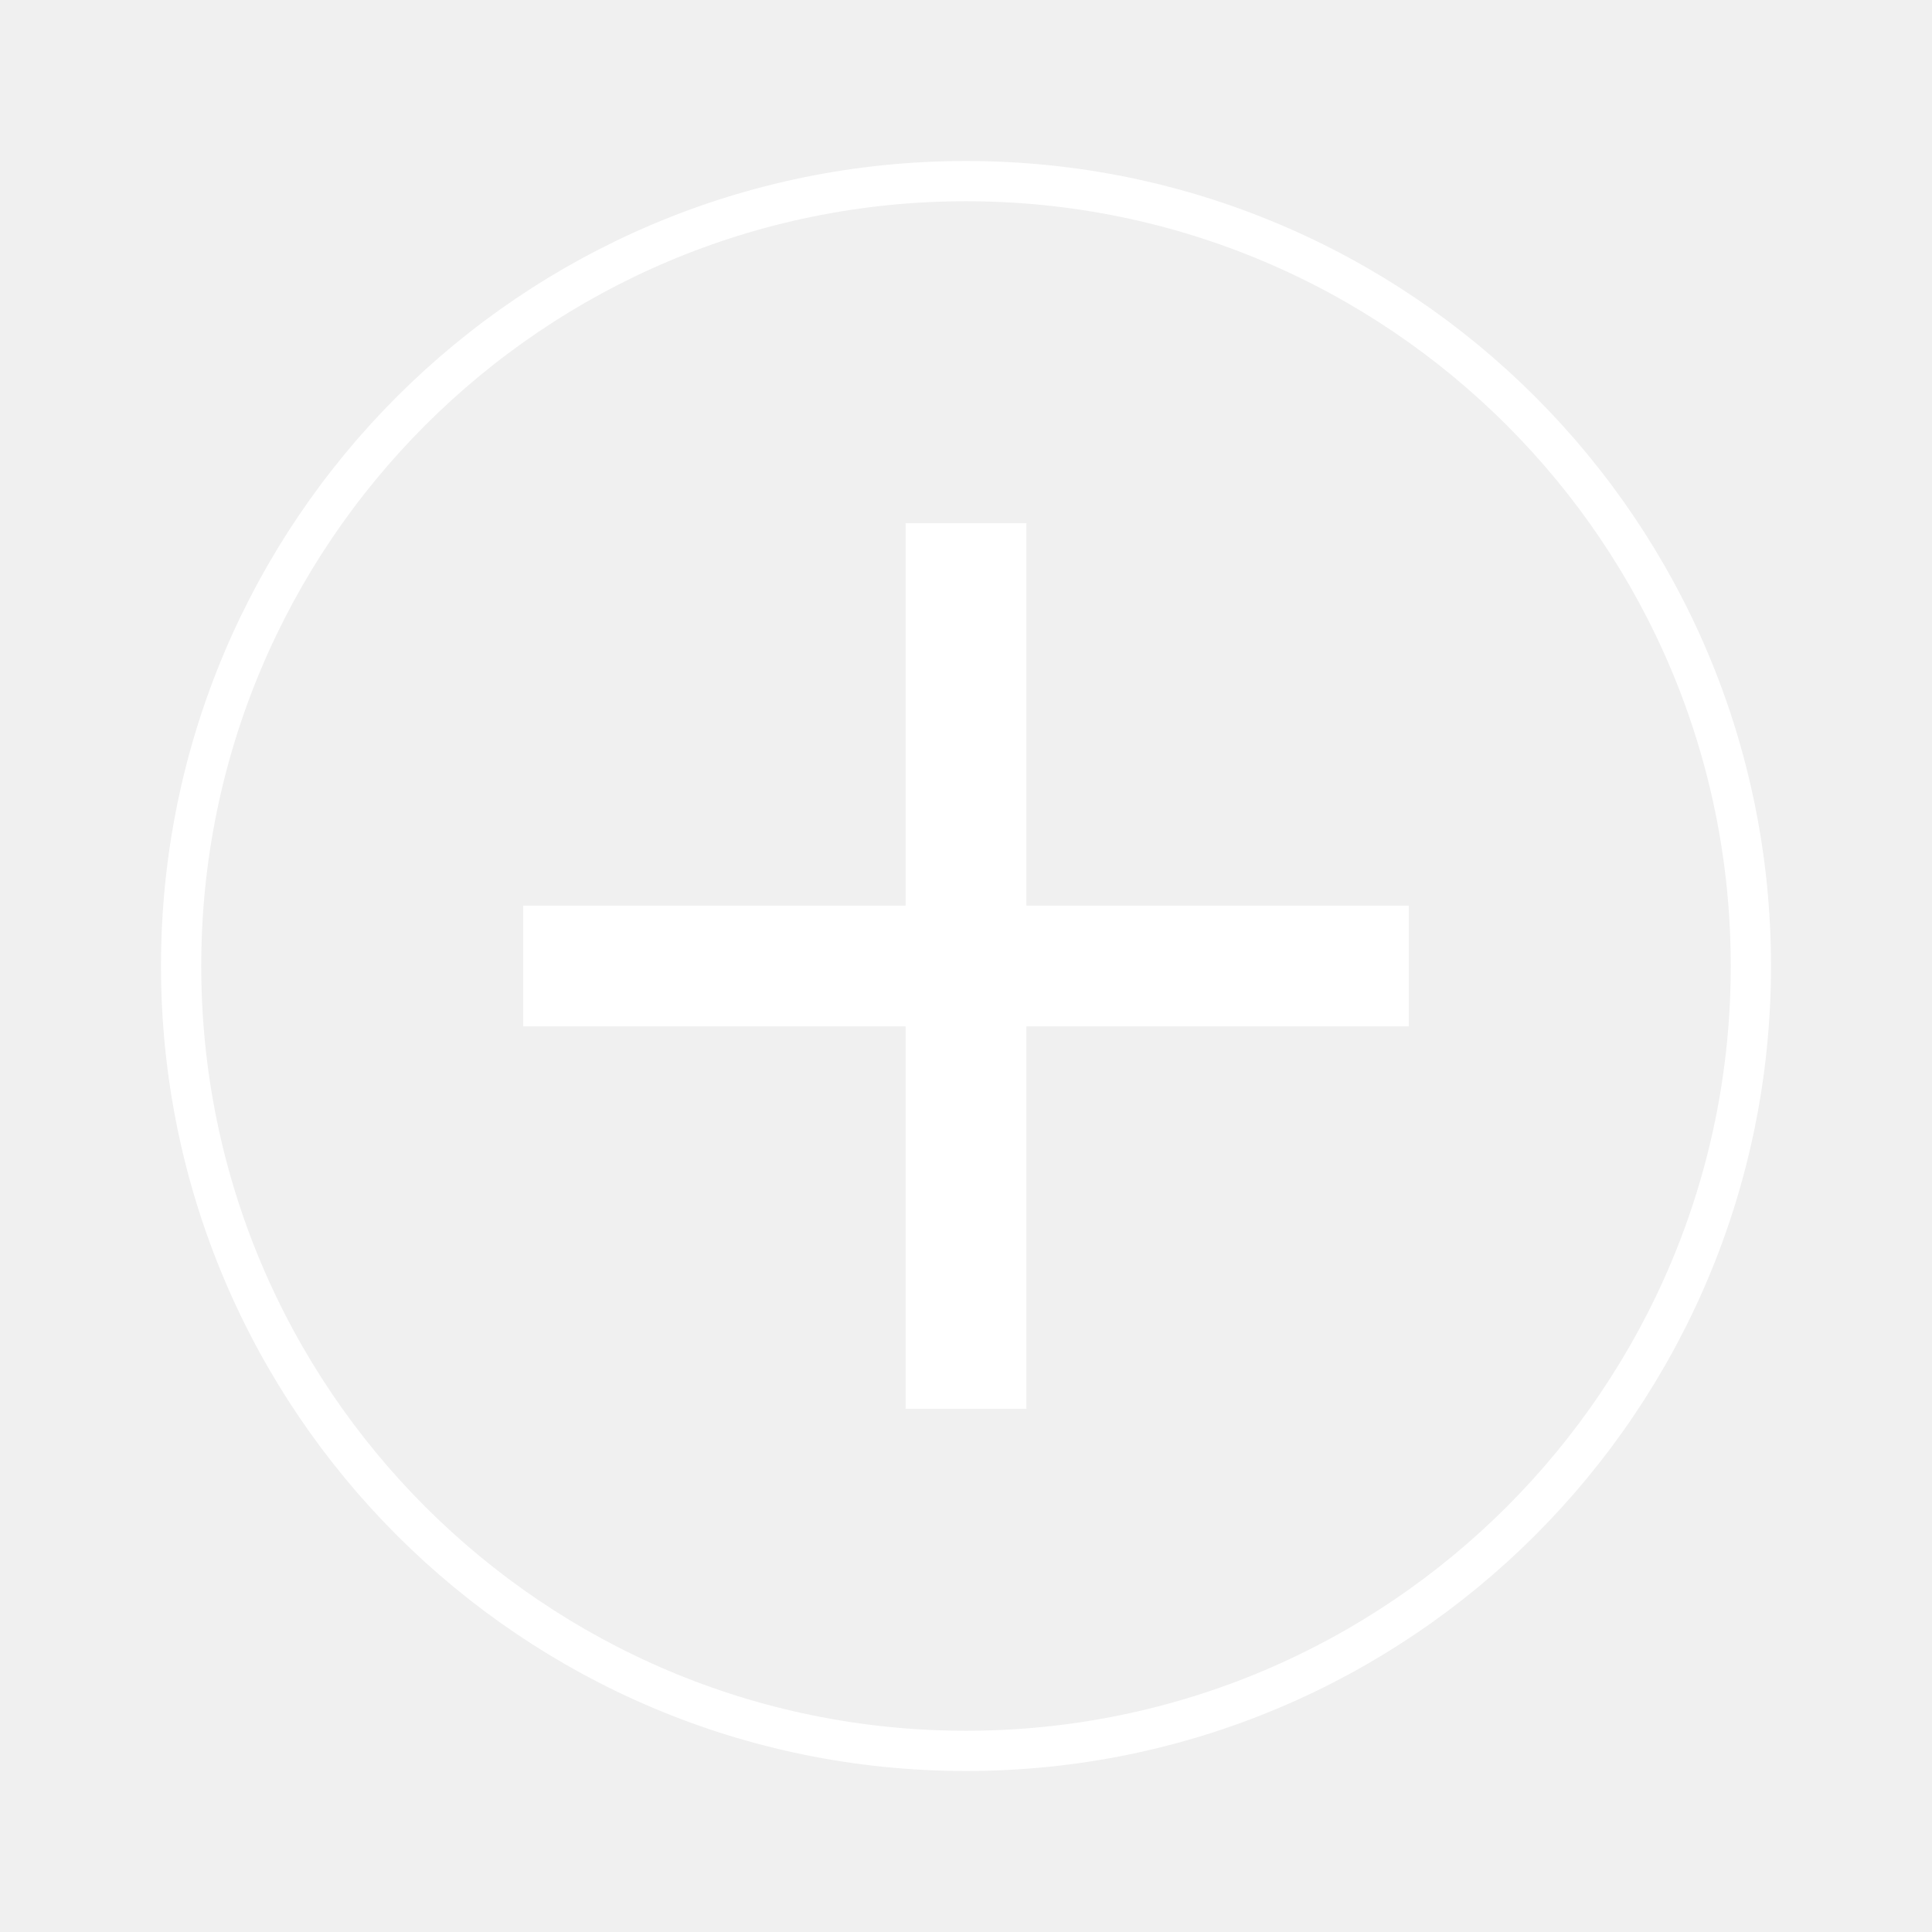
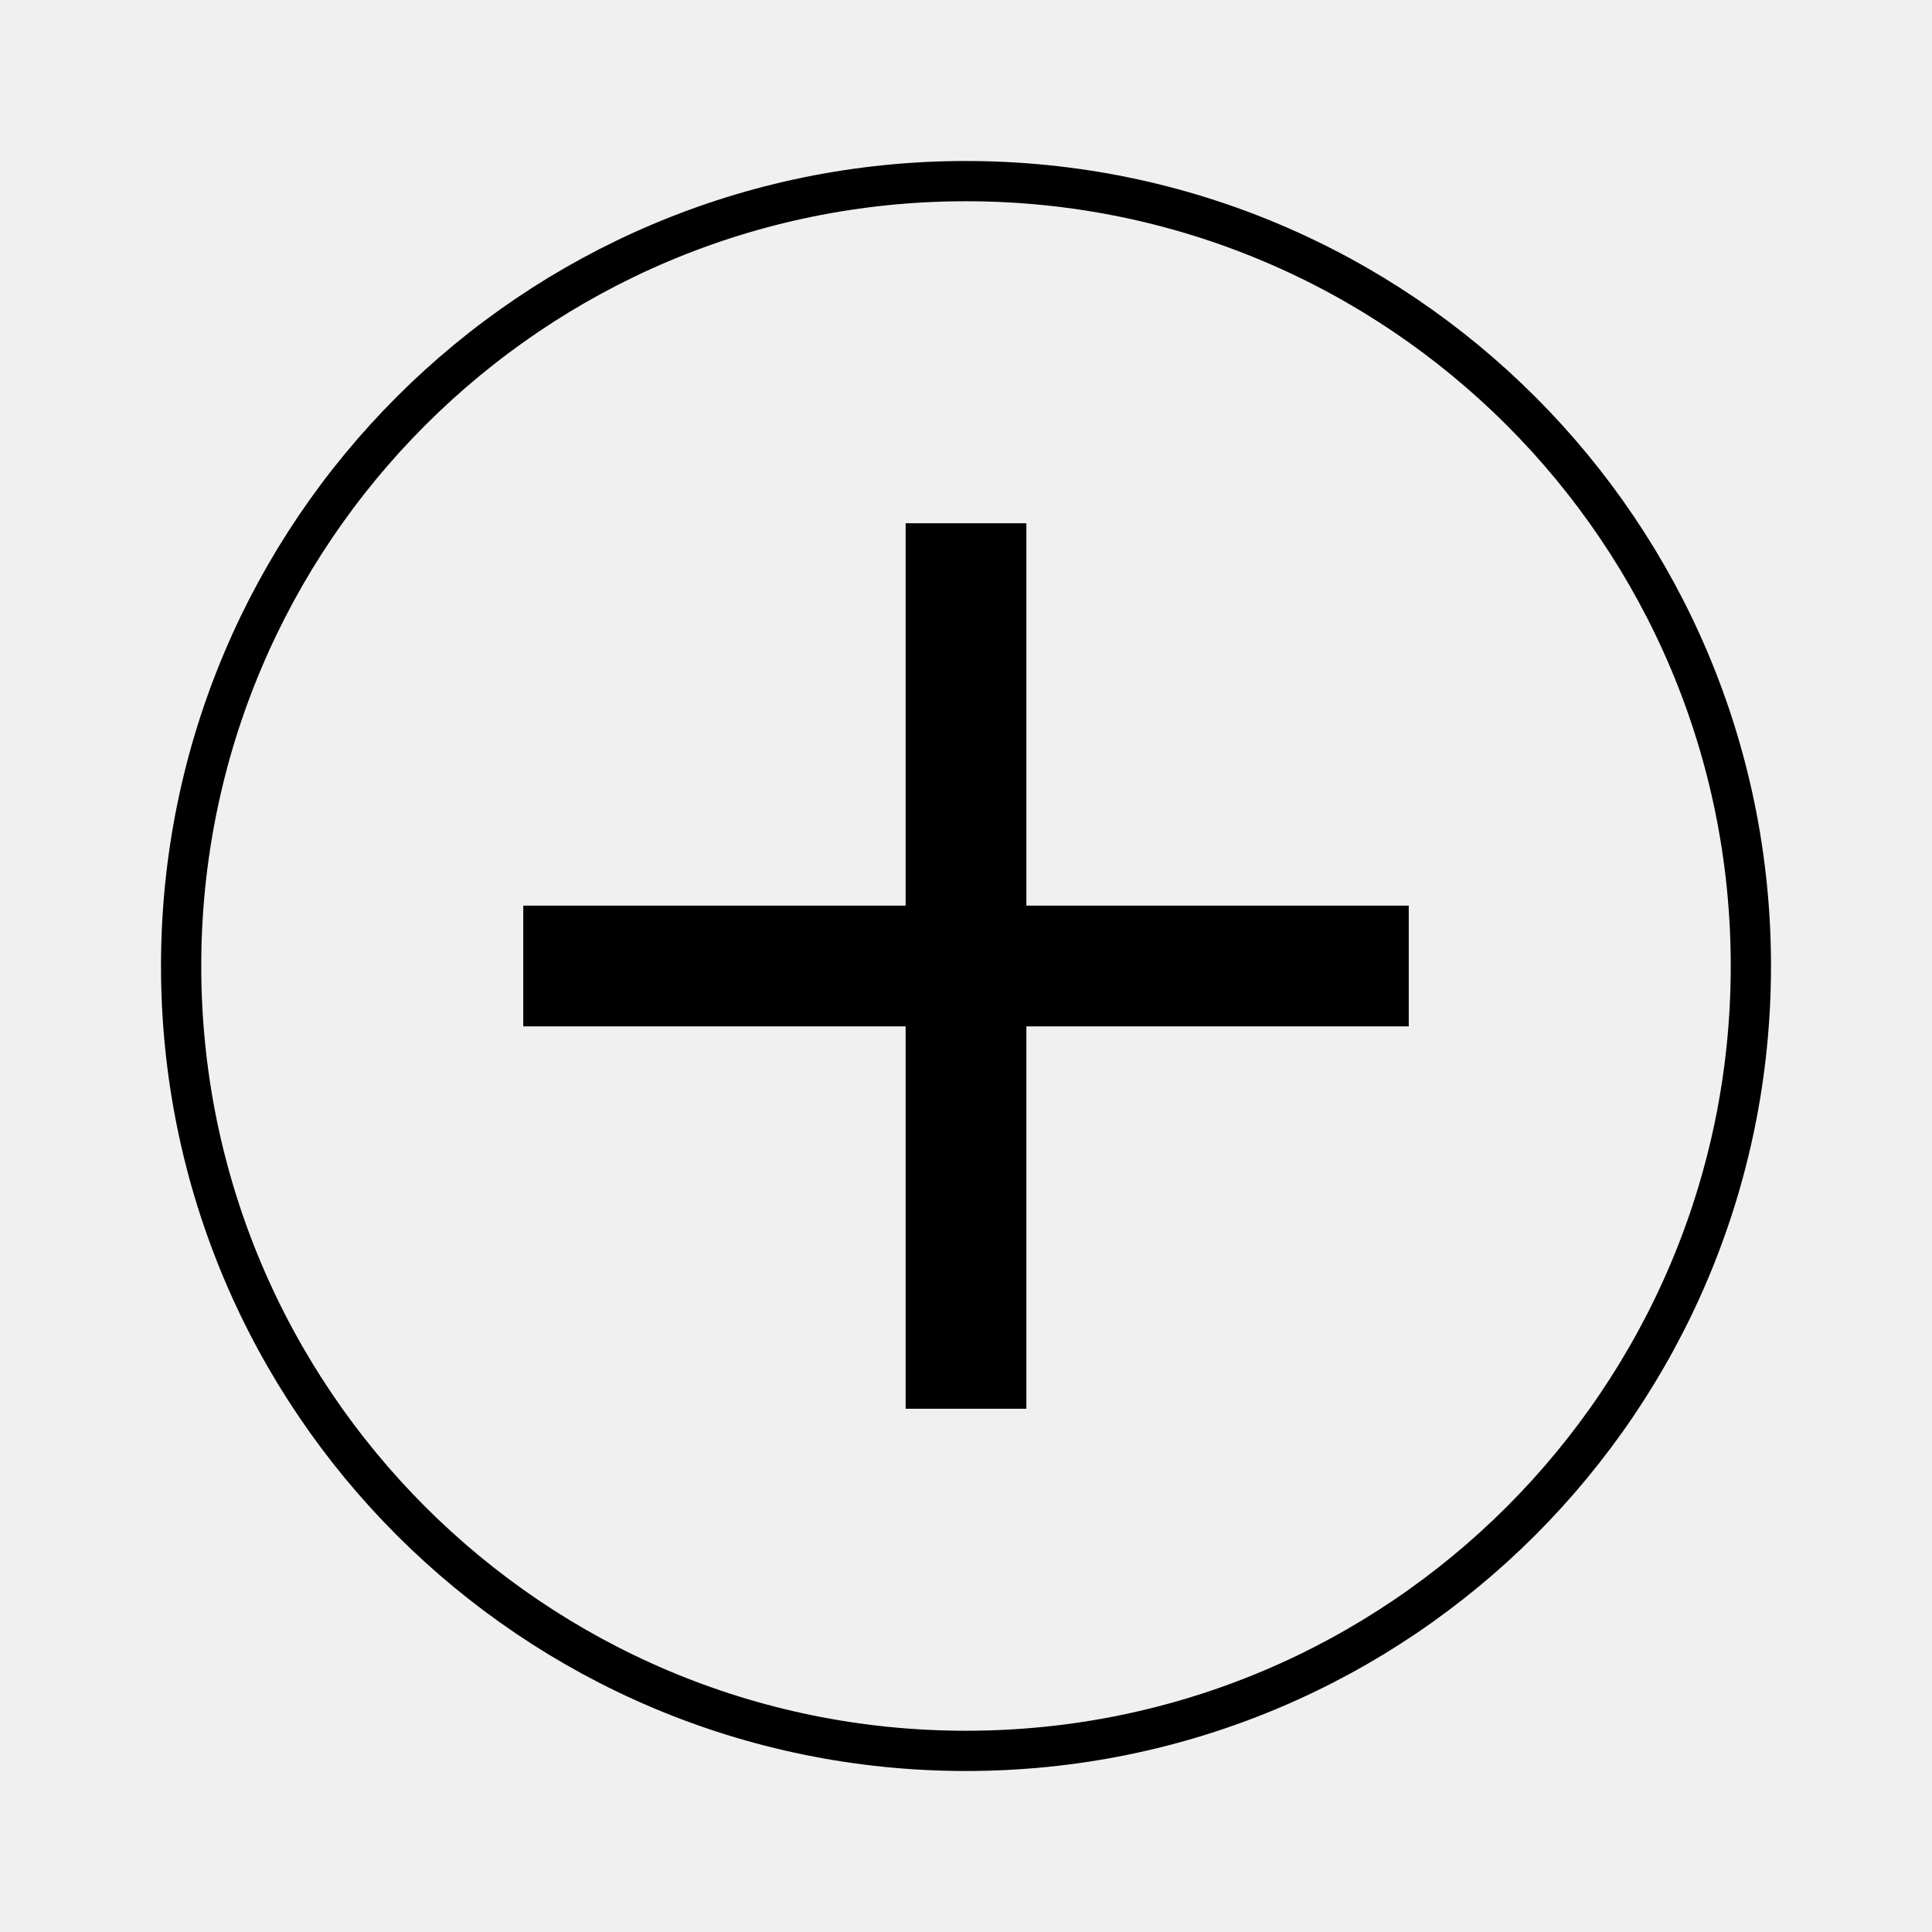
<svg xmlns="http://www.w3.org/2000/svg" width="48" height="48" viewBox="0 0 48 48" fill="none">
-   <circle cx="24" cy="24" r="19.5" stroke="white" />
-   <path d="M13 22.5H35V25.5H13V22.5Z" fill="white" />
-   <path d="M25.5 13L25.5 35L22.5 35L22.5 13L25.5 13Z" fill="white" />
+   <circle cx="24" cy="24" r="19.5" stroke="black" />
+   <path d="M13 22.5H35V25.5H13V22.5Z" fill="black" />
+   <path d="M25.5 13L25.5 35L22.5 35L22.5 13L25.5 13Z" fill="black" />
</svg>
